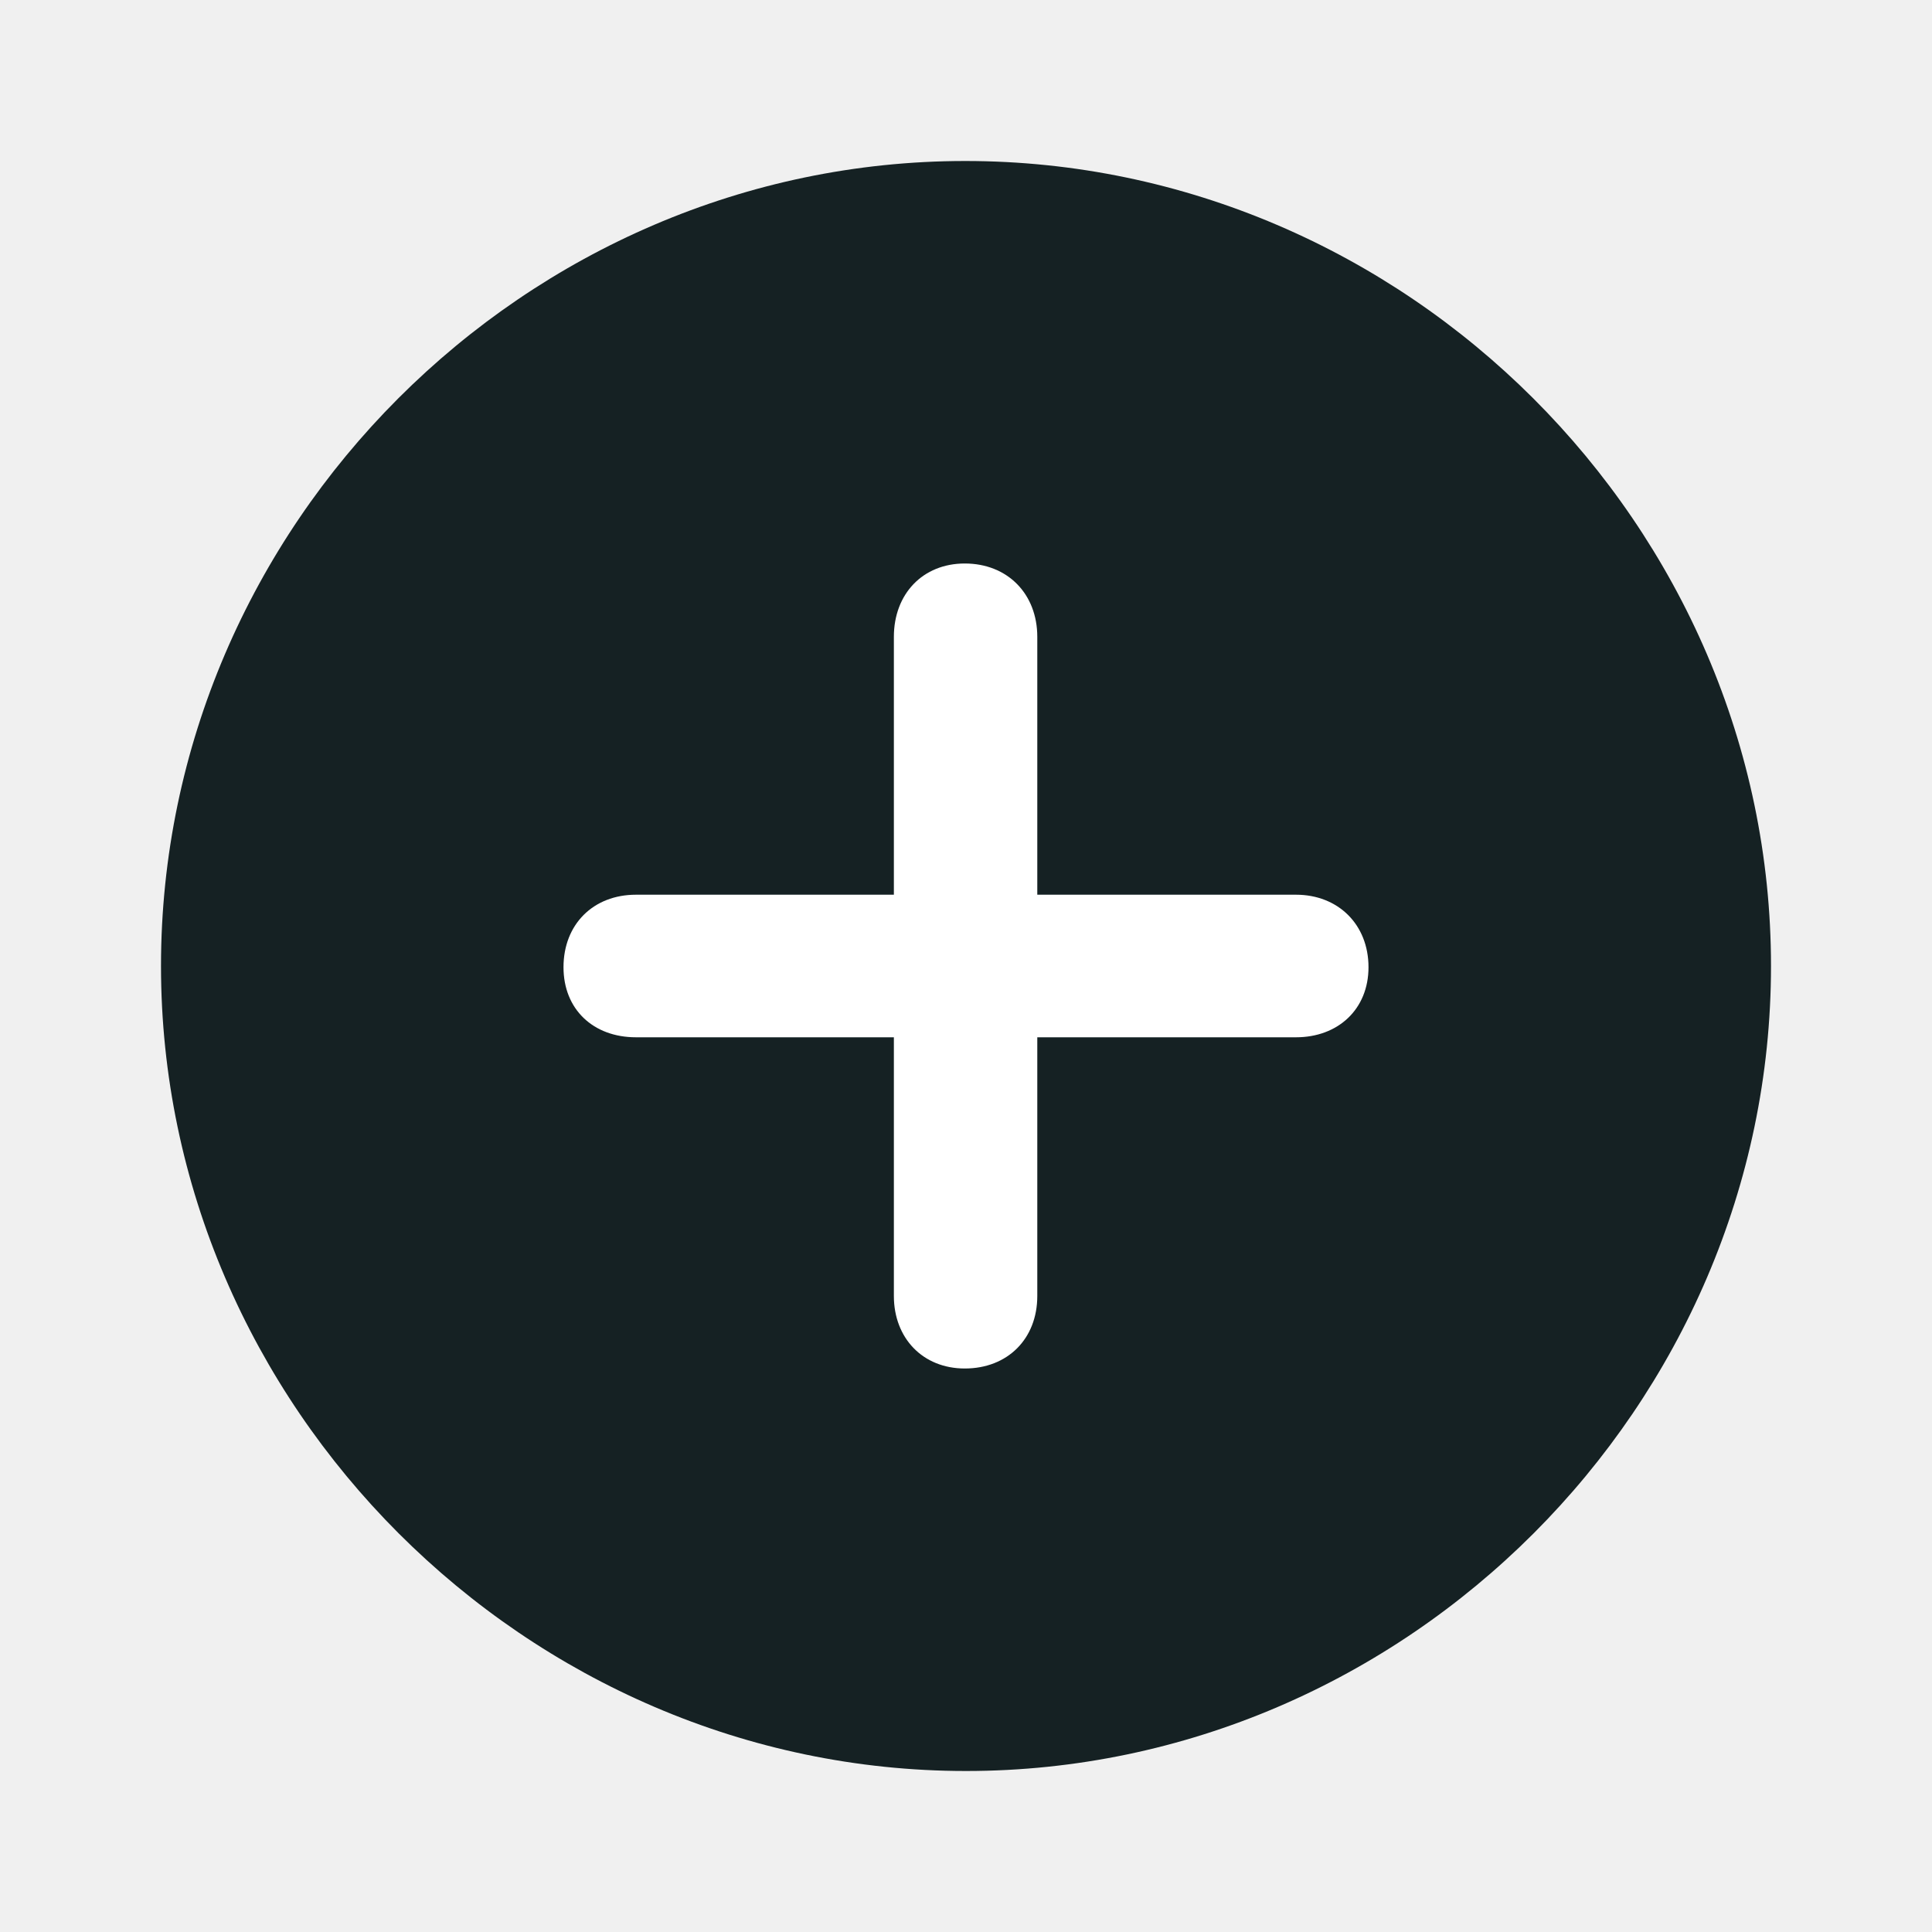
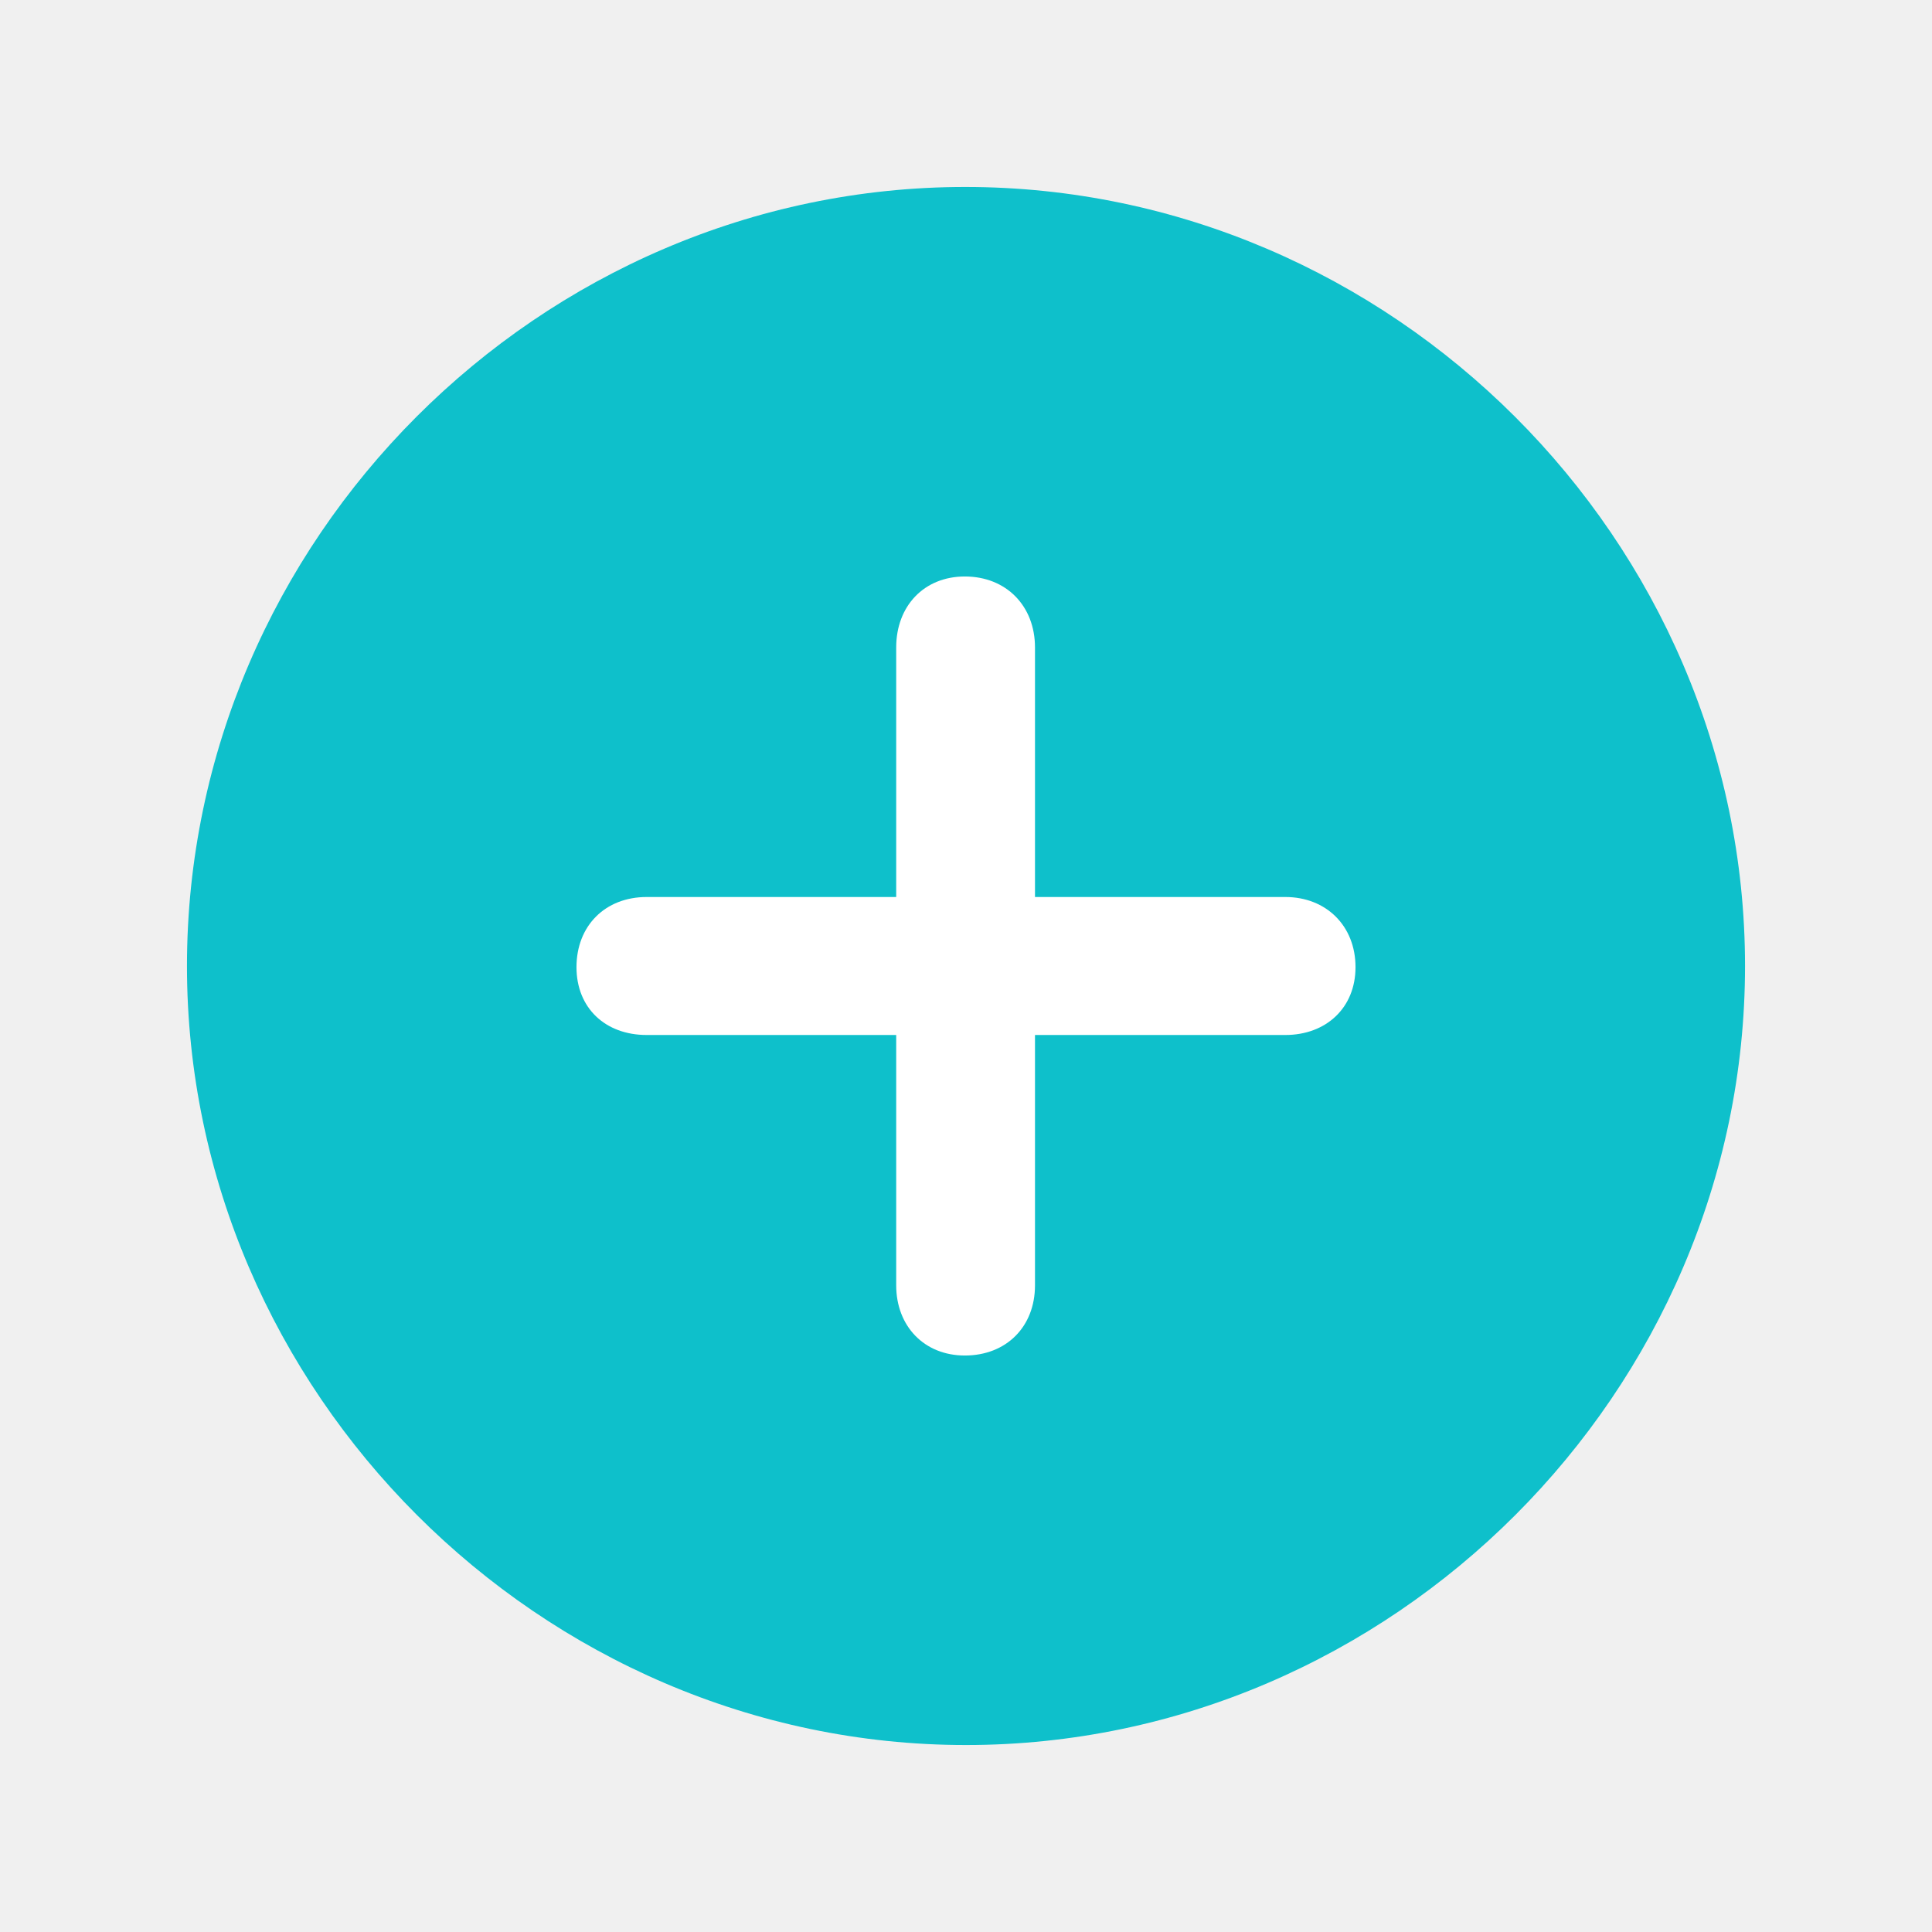
- <svg xmlns="http://www.w3.org/2000/svg" width="30" height="30" viewBox="0 0 30 30" fill="none">
-   <path d="M15 27.5C21.838 27.5 27.5 21.826 27.5 15C27.5 8.162 21.826 2.5 14.988 2.5C8.162 2.5 2.5 8.162 2.5 15C2.5 21.826 8.174 27.5 15 27.5Z" fill="#152123" />
-   <path d="M8.75 15.019C8.75 14.354 9.211 13.893 9.876 13.893H13.88V9.889C13.88 9.223 14.328 8.75 14.981 8.75C15.646 8.75 16.107 9.223 16.107 9.889V13.893H20.124C20.777 13.893 21.25 14.354 21.25 15.019C21.25 15.672 20.777 16.107 20.124 16.107H16.107V20.124C16.107 20.789 15.646 21.25 14.981 21.25C14.328 21.25 13.88 20.777 13.88 20.124V16.107H9.876C9.211 16.107 8.75 15.672 8.75 15.019Z" fill="white" />
+ <svg xmlns="http://www.w3.org/2000/svg" width="30" height="30" viewBox="0 0 30 31" fill="none">
+   <path d="M15 28C21.838 28 27.5 22.326 27.5 15.5C27.5 8.662 21.826 3 14.988 3C8.162 3 2.5 8.662 2.5 15.5C2.5 22.326 8.174 28 15 28Z" fill="#0EC0CB" />
+   <path d="M8.75 15.519C8.75 14.854 9.211 14.393 9.876 14.393H13.88V10.389C13.88 9.723 14.328 9.25 14.981 9.25C15.646 9.25 16.107 9.723 16.107 10.389V14.393H20.124C20.777 14.393 21.25 14.854 21.25 15.519C21.25 16.172 20.777 16.607 20.124 16.607H16.107V20.624C16.107 21.289 15.646 21.75 14.981 21.75C14.328 21.75 13.88 21.277 13.88 20.624V16.607H9.876C9.211 16.607 8.75 16.172 8.75 15.519Z" fill="white" />
</svg>
